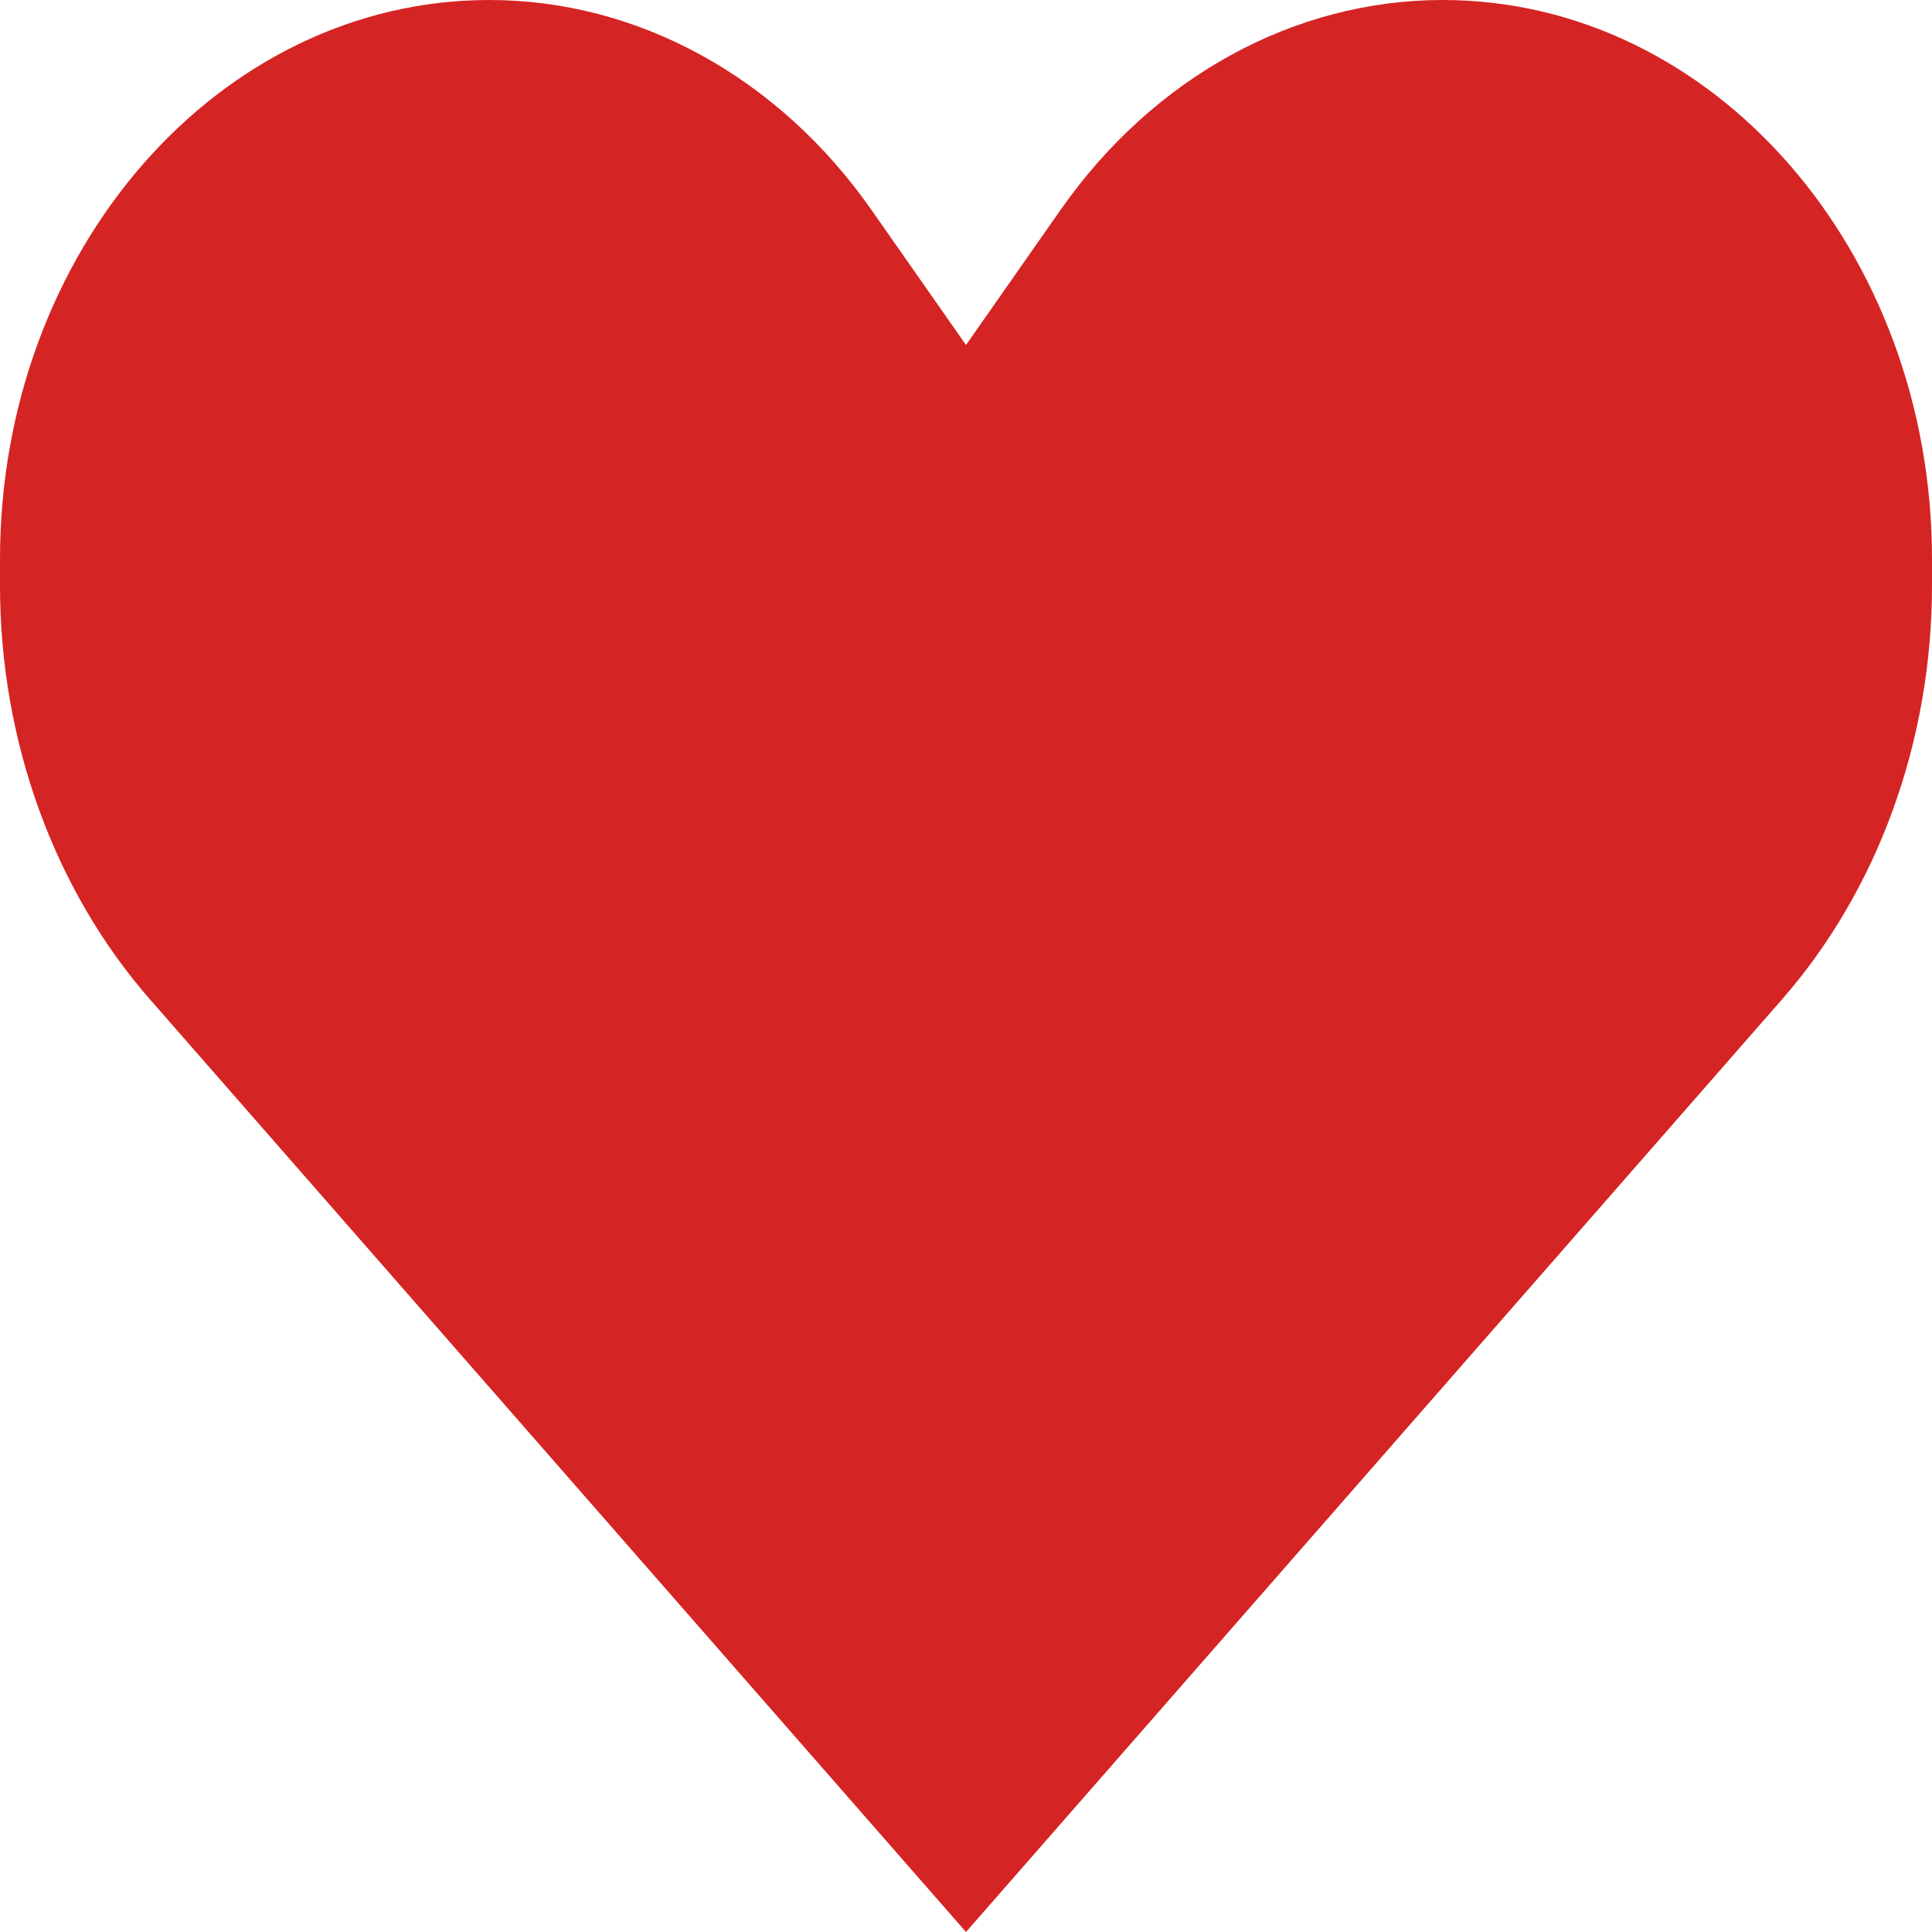
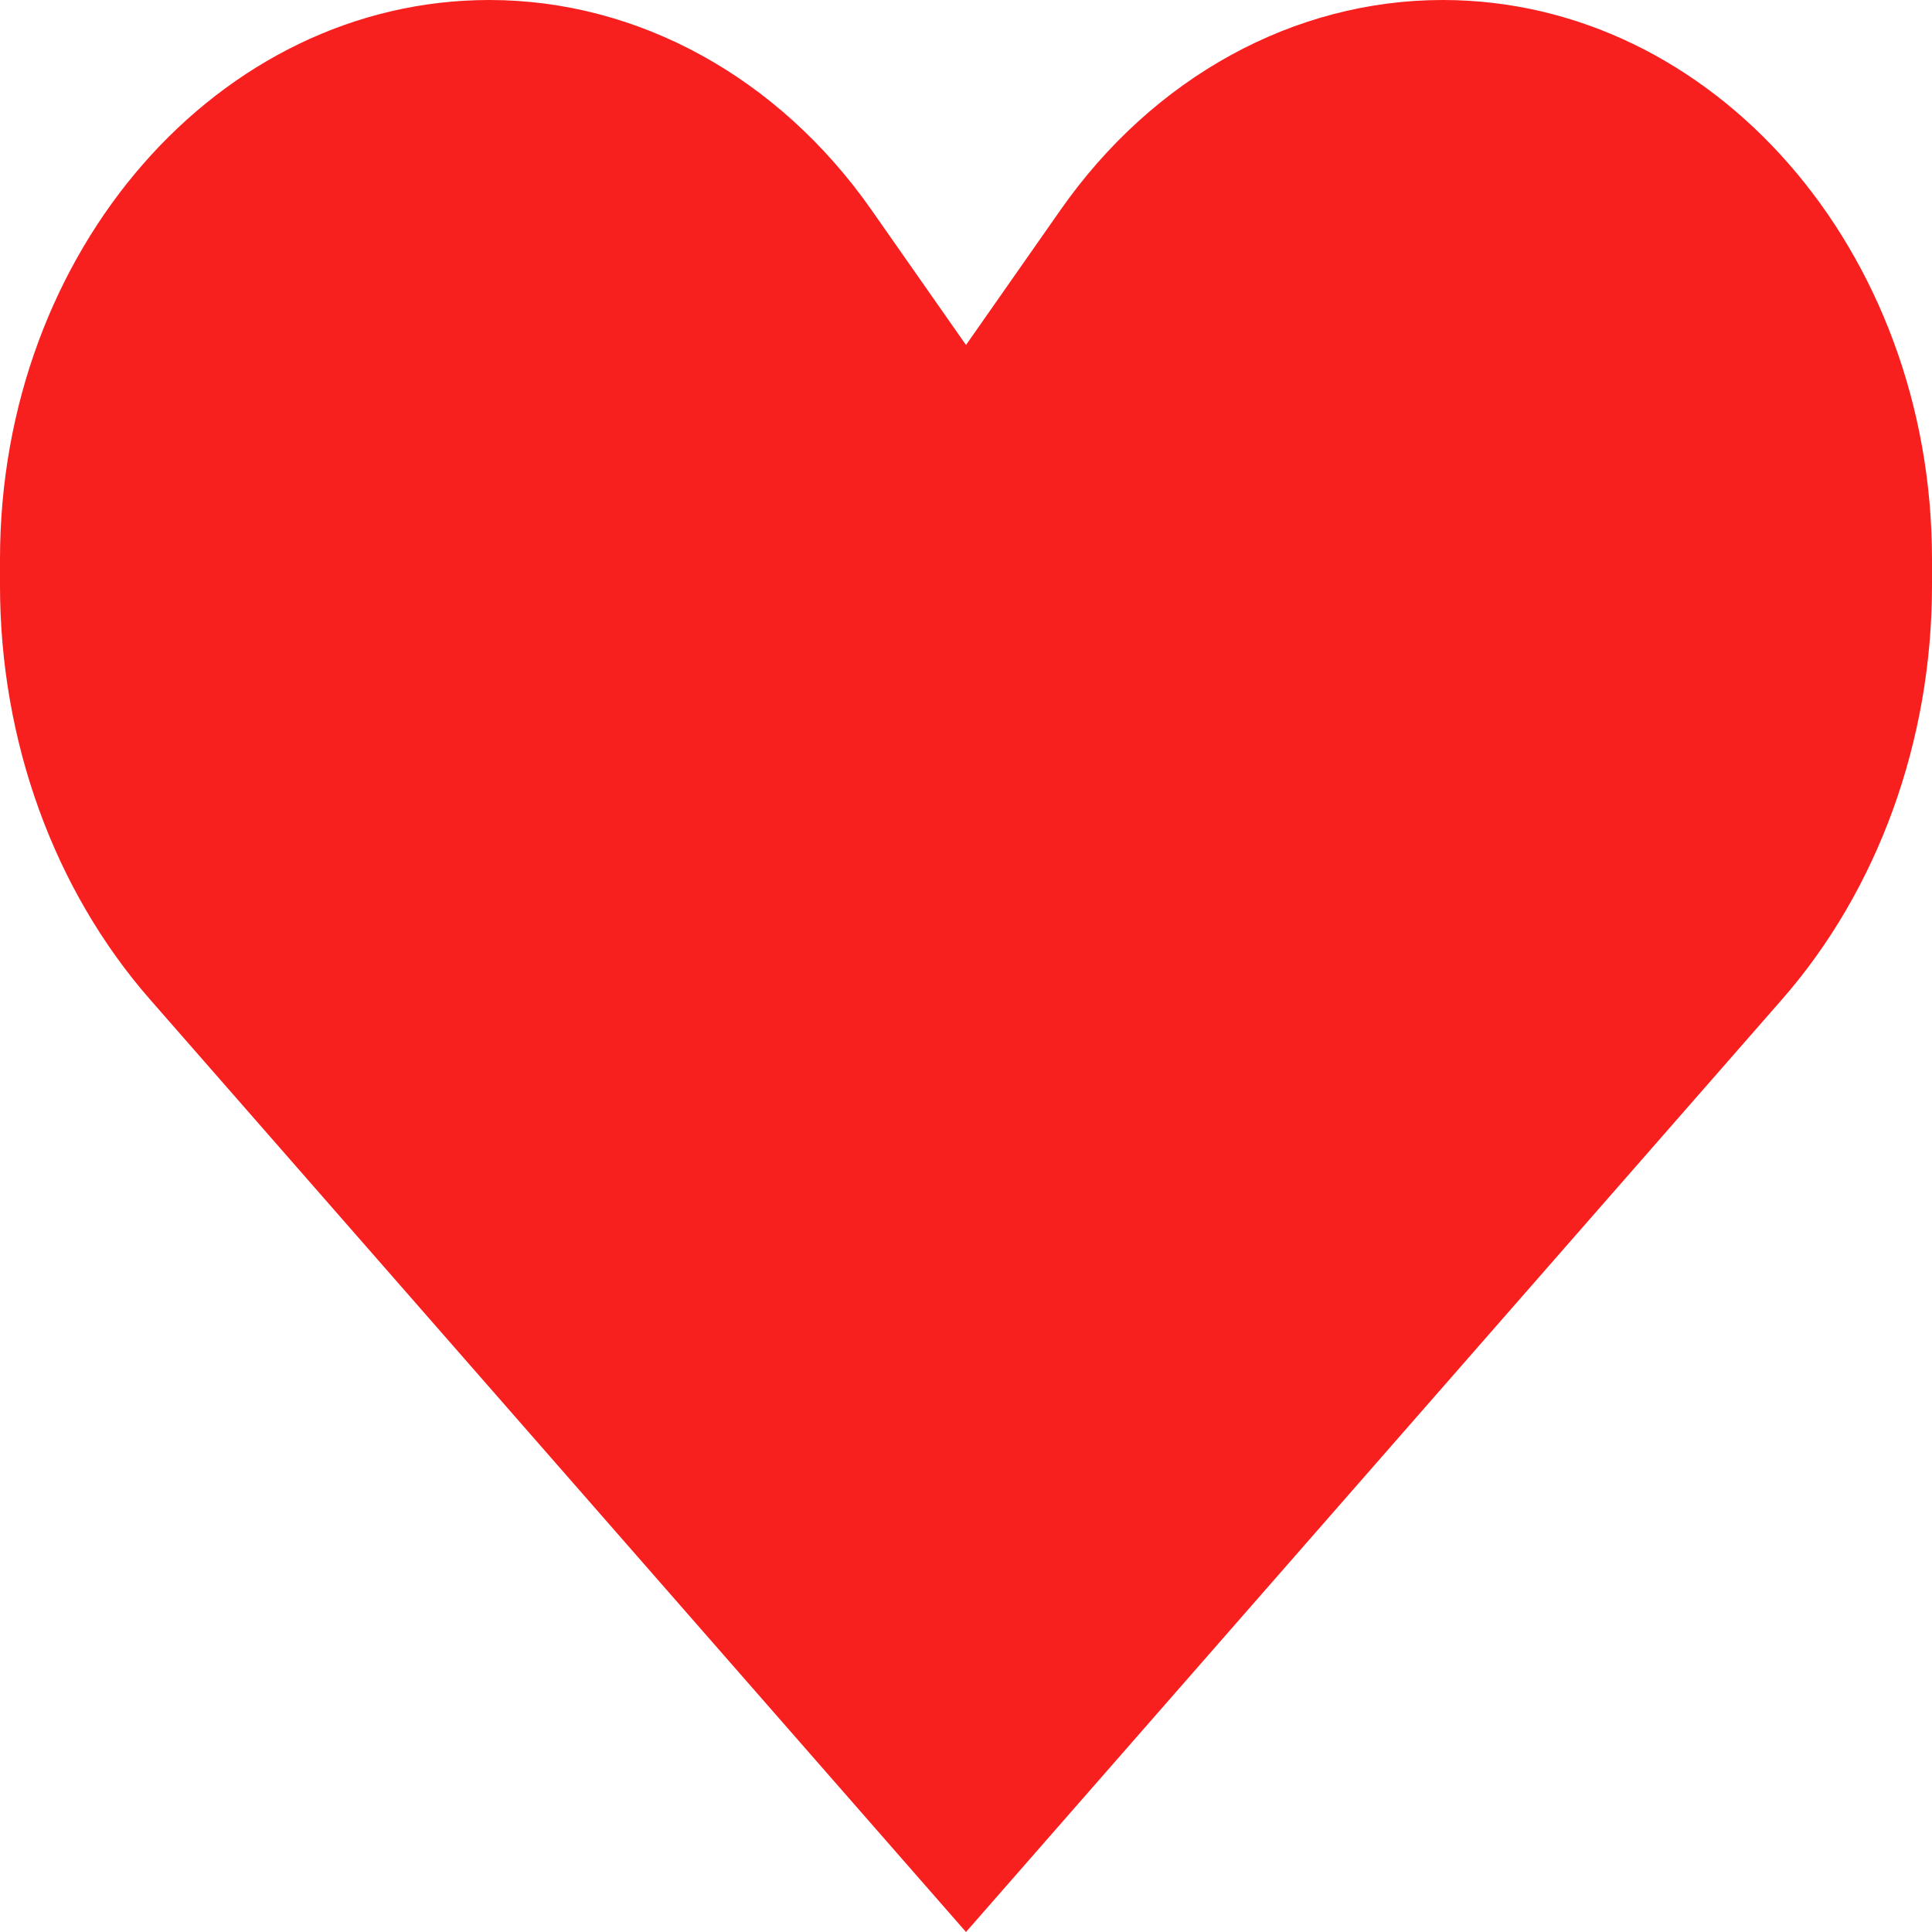
<svg xmlns="http://www.w3.org/2000/svg" width="60" height="60" viewBox="0 0 60 60" fill="none">
-   <path d="M4.66 31.04L30 60L55.34 31.04C58.324 27.63 60 23.005 60 18.183V17.367C60 7.776 53.196 0 44.804 0C40.187 0 35.821 2.398 32.937 6.518L30 10.714L27.063 6.518C24.179 2.398 19.813 0 15.196 0C6.804 0 0 7.776 0 17.367V18.183C0 23.005 1.676 27.63 4.66 31.04Z" fill="#D52424" />
+   <path d="M4.66 31.04L30 60L55.34 31.04C58.324 27.63 60 23.005 60 18.183V17.367C60 7.776 53.196 0 44.804 0C40.187 0 35.821 2.398 32.937 6.518L30 10.714L27.063 6.518C24.179 2.398 19.813 0 15.196 0C6.804 0 0 7.776 0 17.367V18.183C0 23.005 1.676 27.63 4.66 31.04Z" fill="#F81F1F" />
</svg>
